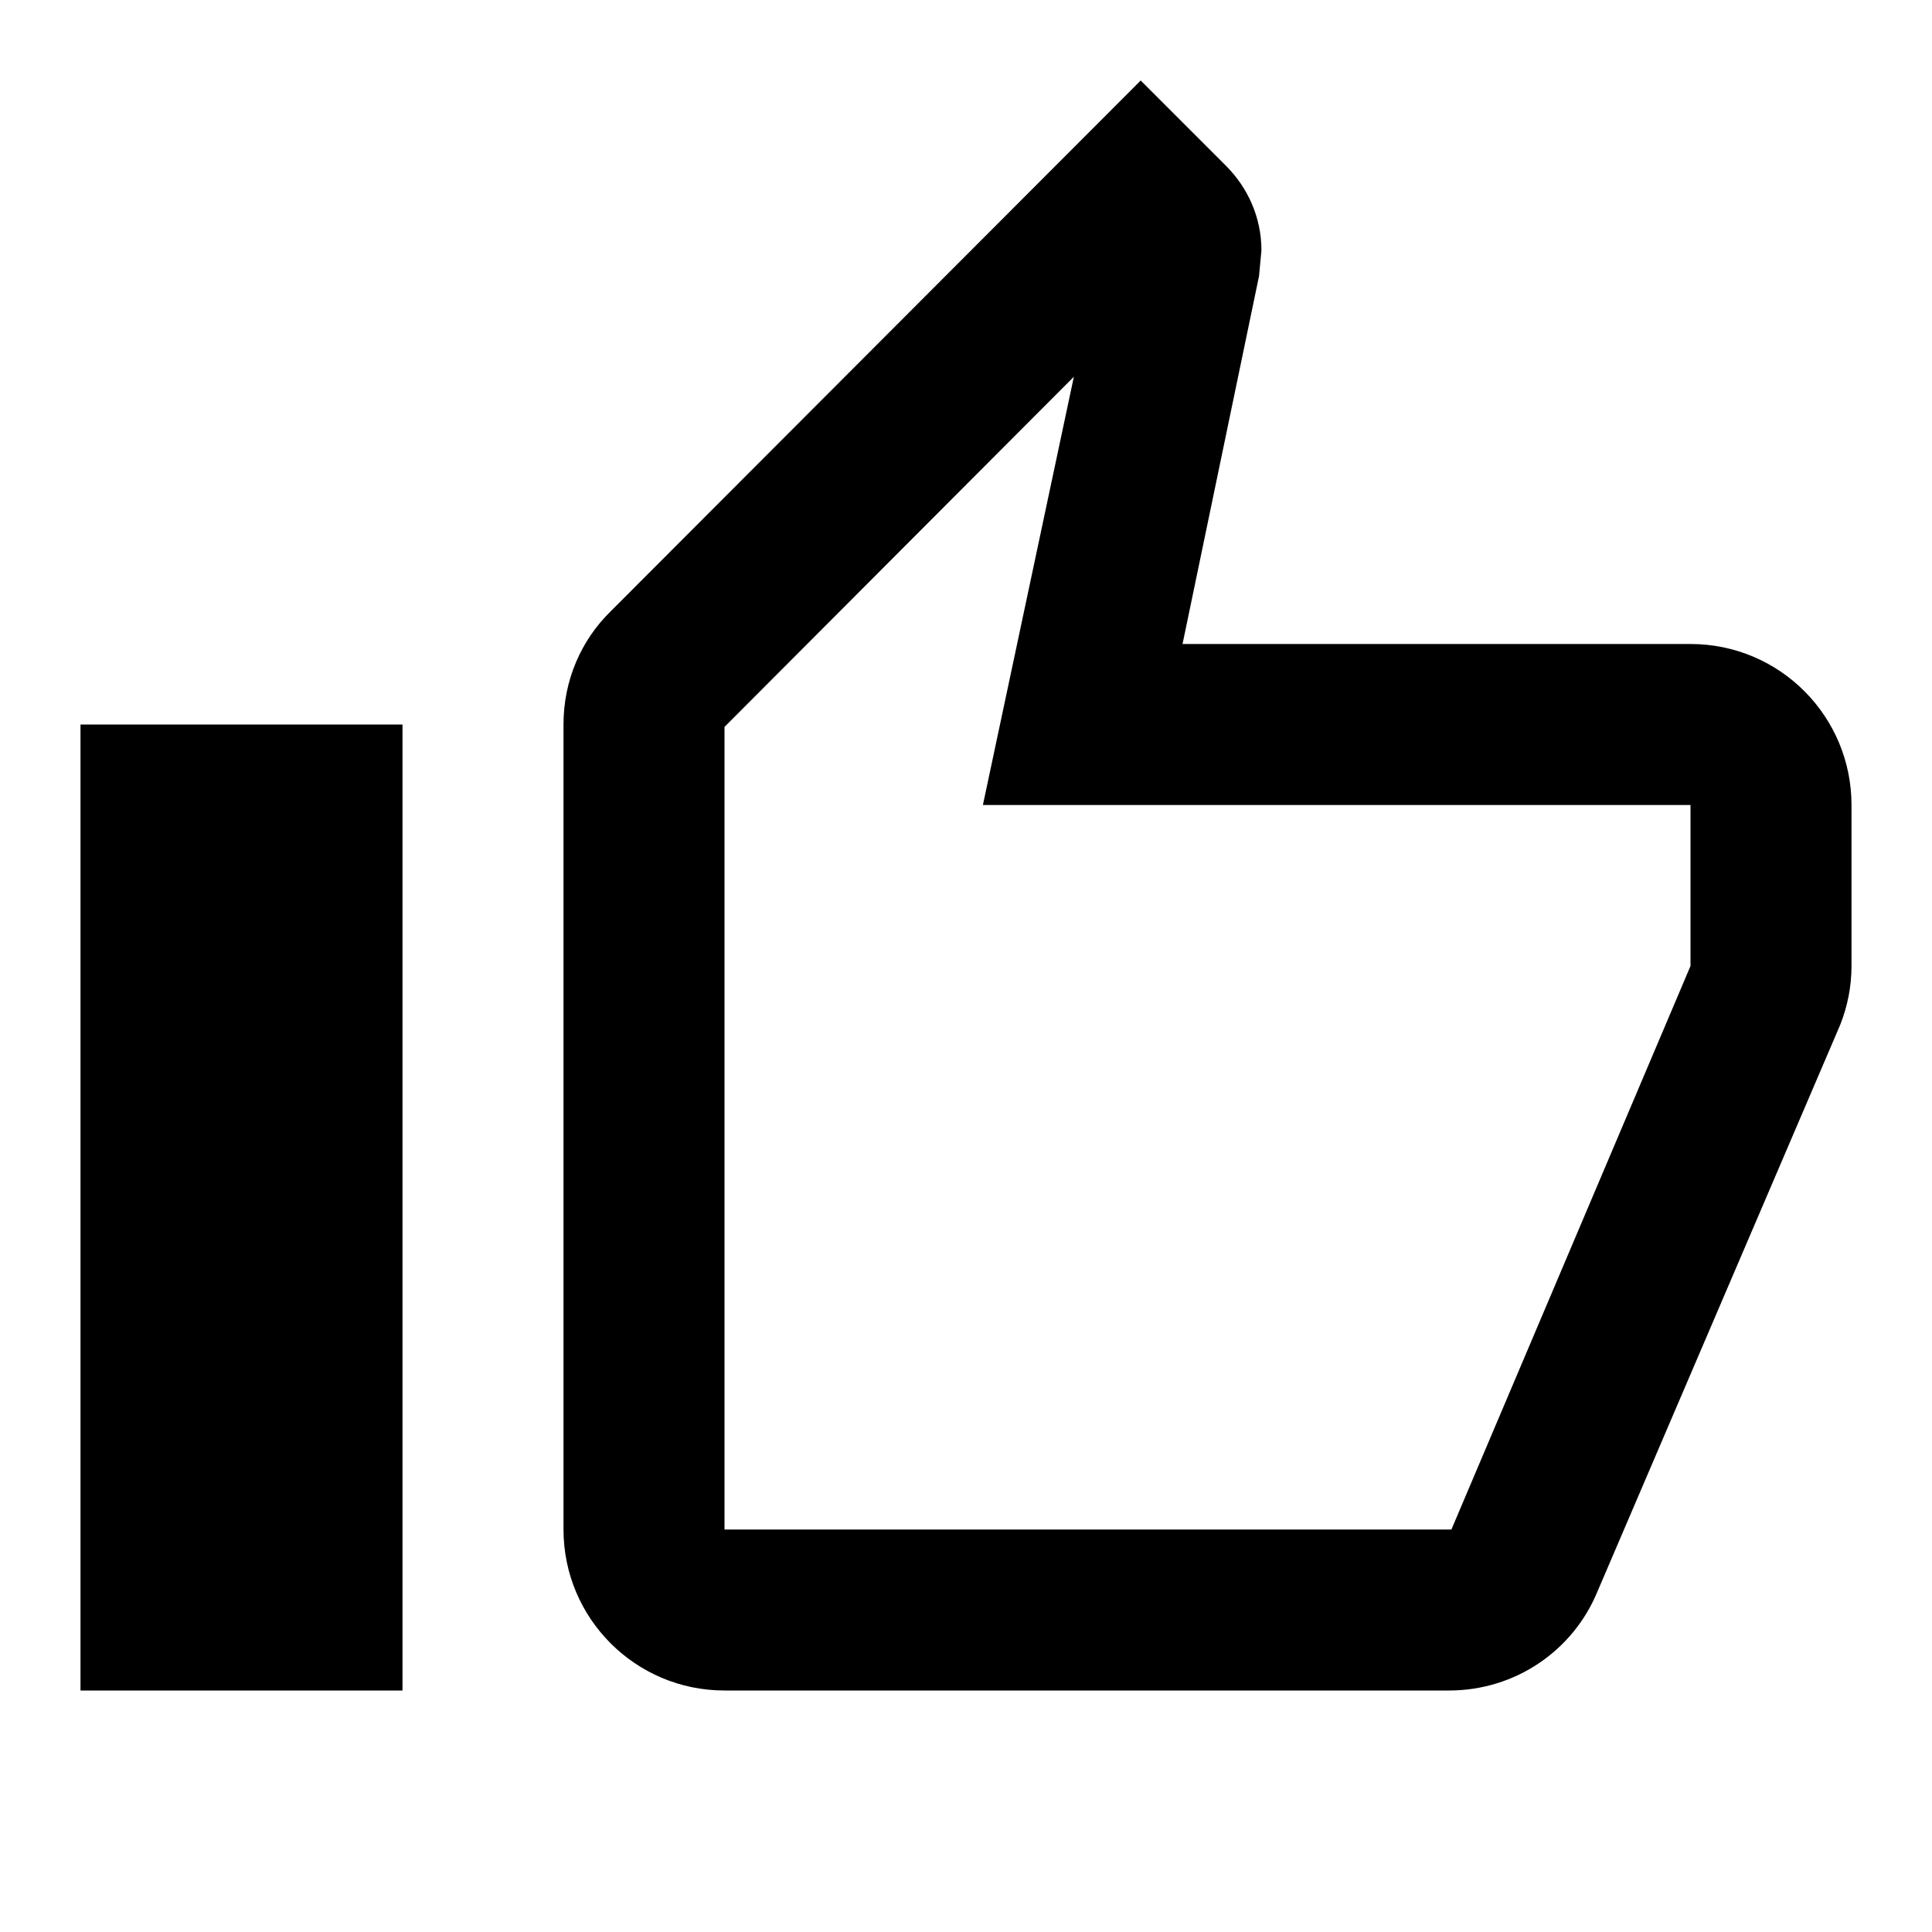
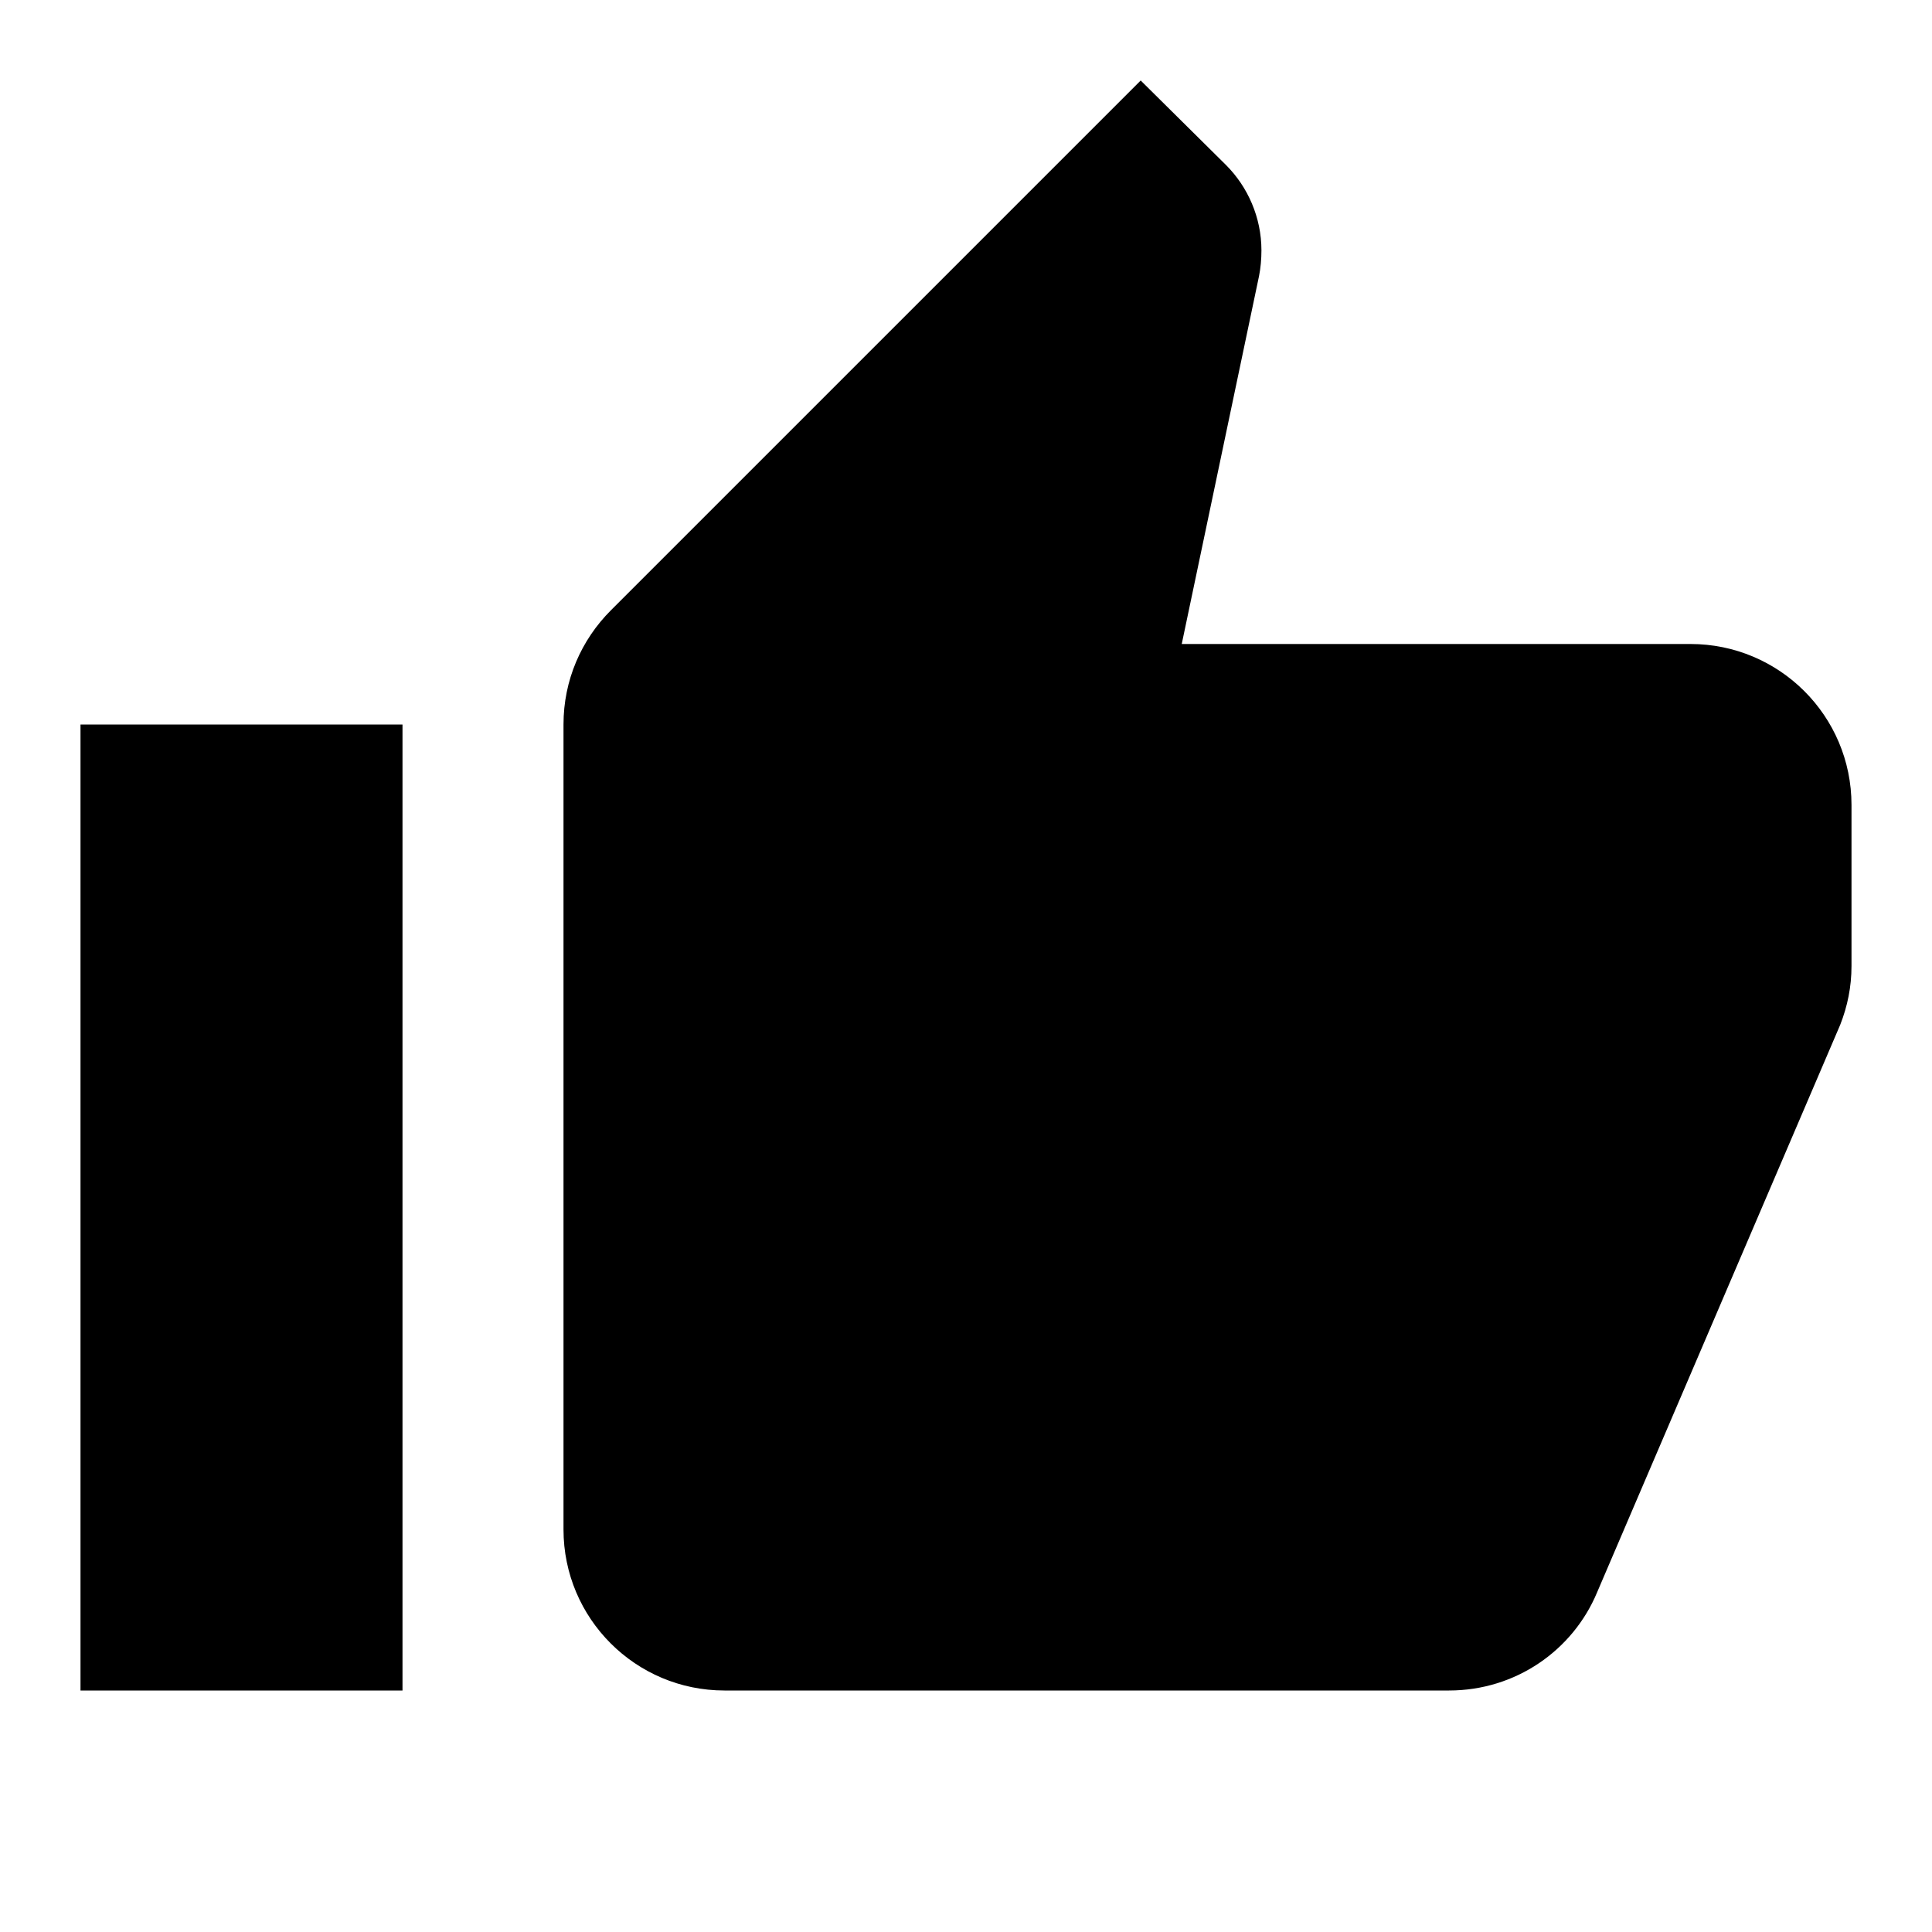
<svg xmlns="http://www.w3.org/2000/svg" viewBox="0 0 24 24">
-   <path d="M5,9V21H1V9H5M9,21A2,2 0 0,1 7,19V9C7,8.45 7.22,7.95 7.59,7.59L14.17,1L15.23,2.06C15.5,2.33 15.67,2.7 15.67,3.11L15.64,3.43L14.69,8H21C22.11,8 23,8.9 23,10V12C23,12.26 22.95,12.5 22.86,12.73L19.84,19.78C19.54,20.5 18.83,21 18,21H9M9,19H18.03L21,12V10H12.21L13.34,4.68L9,9.03V19Z" />
+   <path d="M23,10C23,8.89 22.1,8 21,8H14.68L15.64,3.43C15.66,3.33 15.67,3.22 15.67,3.11C15.67,2.7 15.5,2.32 15.23,2.05L14.17,1L7.59,7.58C7.22,7.95 7,8.45 7,9V19A2,2 0 0,0 9,21H18C18.83,21 19.54,20.5 19.84,19.78L22.86,12.73C22.95,12.5 23,12.26 23,12V10M1,21H5V9H1V21Z" />
</svg>
